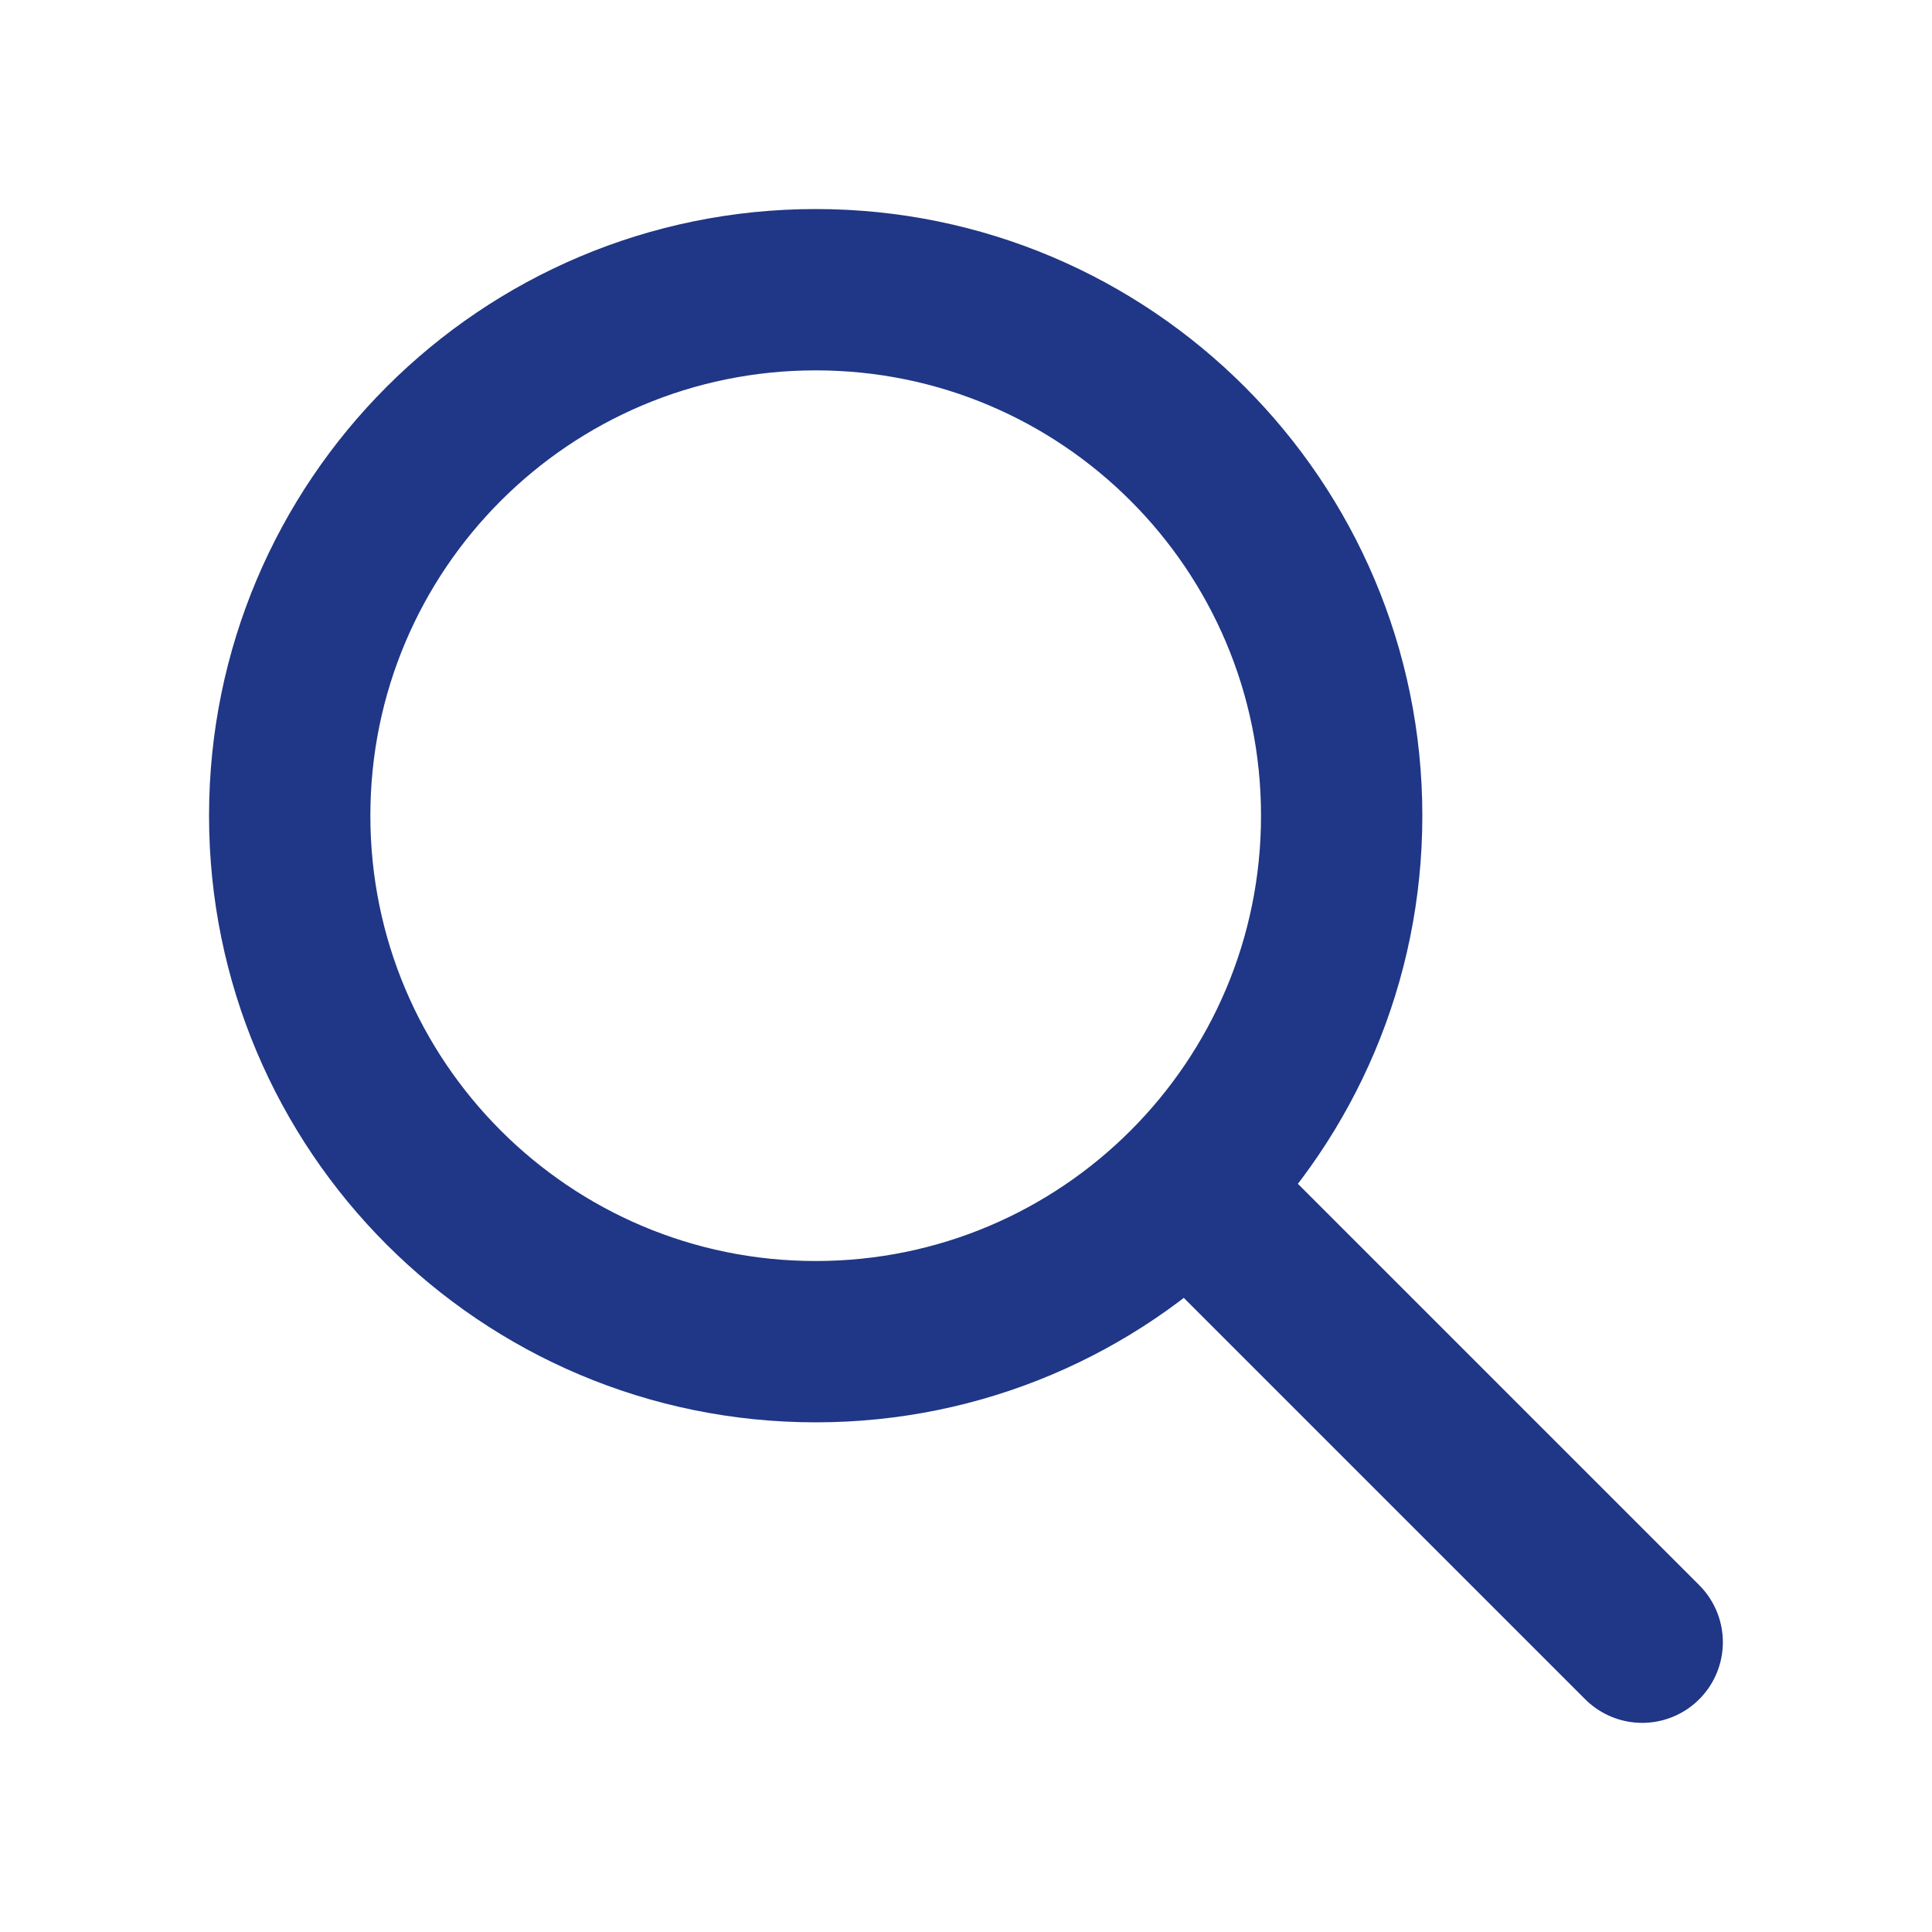
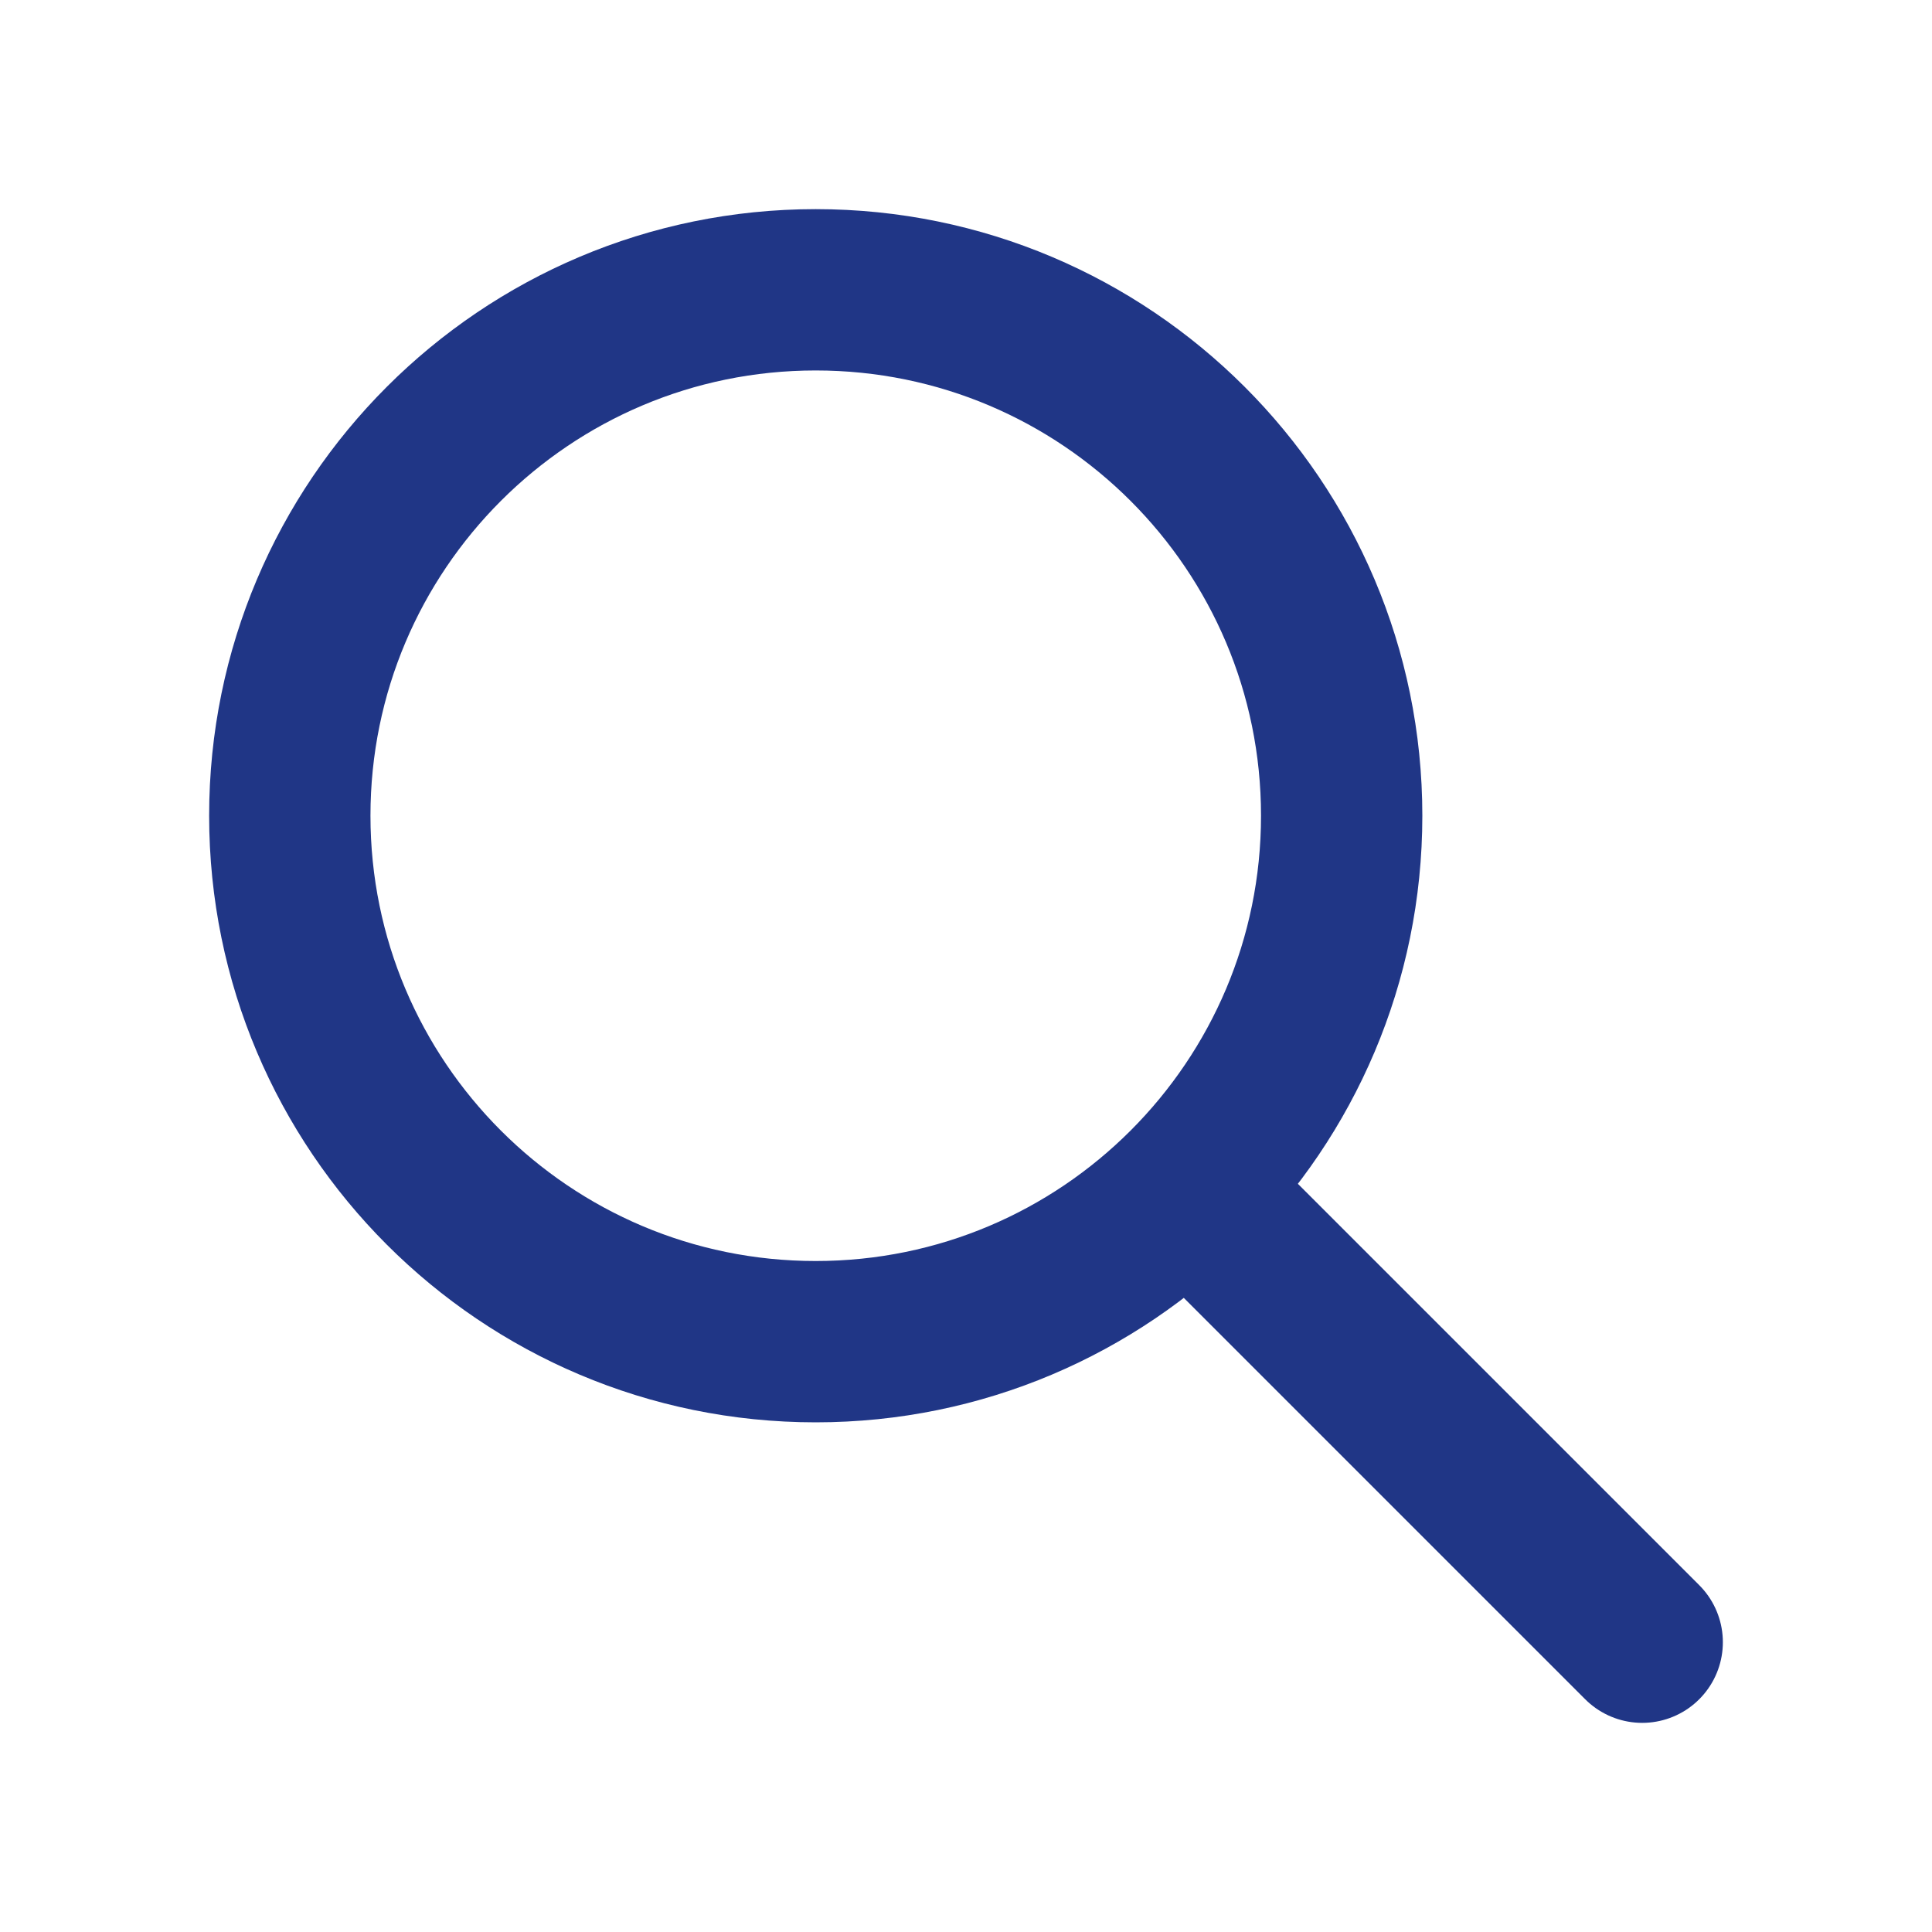
- <svg xmlns="http://www.w3.org/2000/svg" width="20" height="20" fill="none">
-   <path d="M17 17l-4.667-4.667m1.556-3.889a5.445 5.445 0 11-10.89 0 5.445 5.445 0 0110.89 0z" stroke="#203686" stroke-width="1.67" stroke-linecap="round" stroke-linejoin="round" />
+ <svg xmlns="http://www.w3.org/2000/svg" width="20" height="20" viewBox="0 0 20 20" fill="none">
+   <path d="M17 17L12.333 12.333M13.889 8.444C13.889 11.451 11.451 13.889 8.444 13.889C5.438 13.889 3 11.451 3 8.444C3 5.438 5.438 3 8.444 3C11.451 3 13.889 5.438 13.889 8.444Z" stroke="#203686" stroke-width="1.67" stroke-linecap="round" stroke-linejoin="round" />
</svg>
